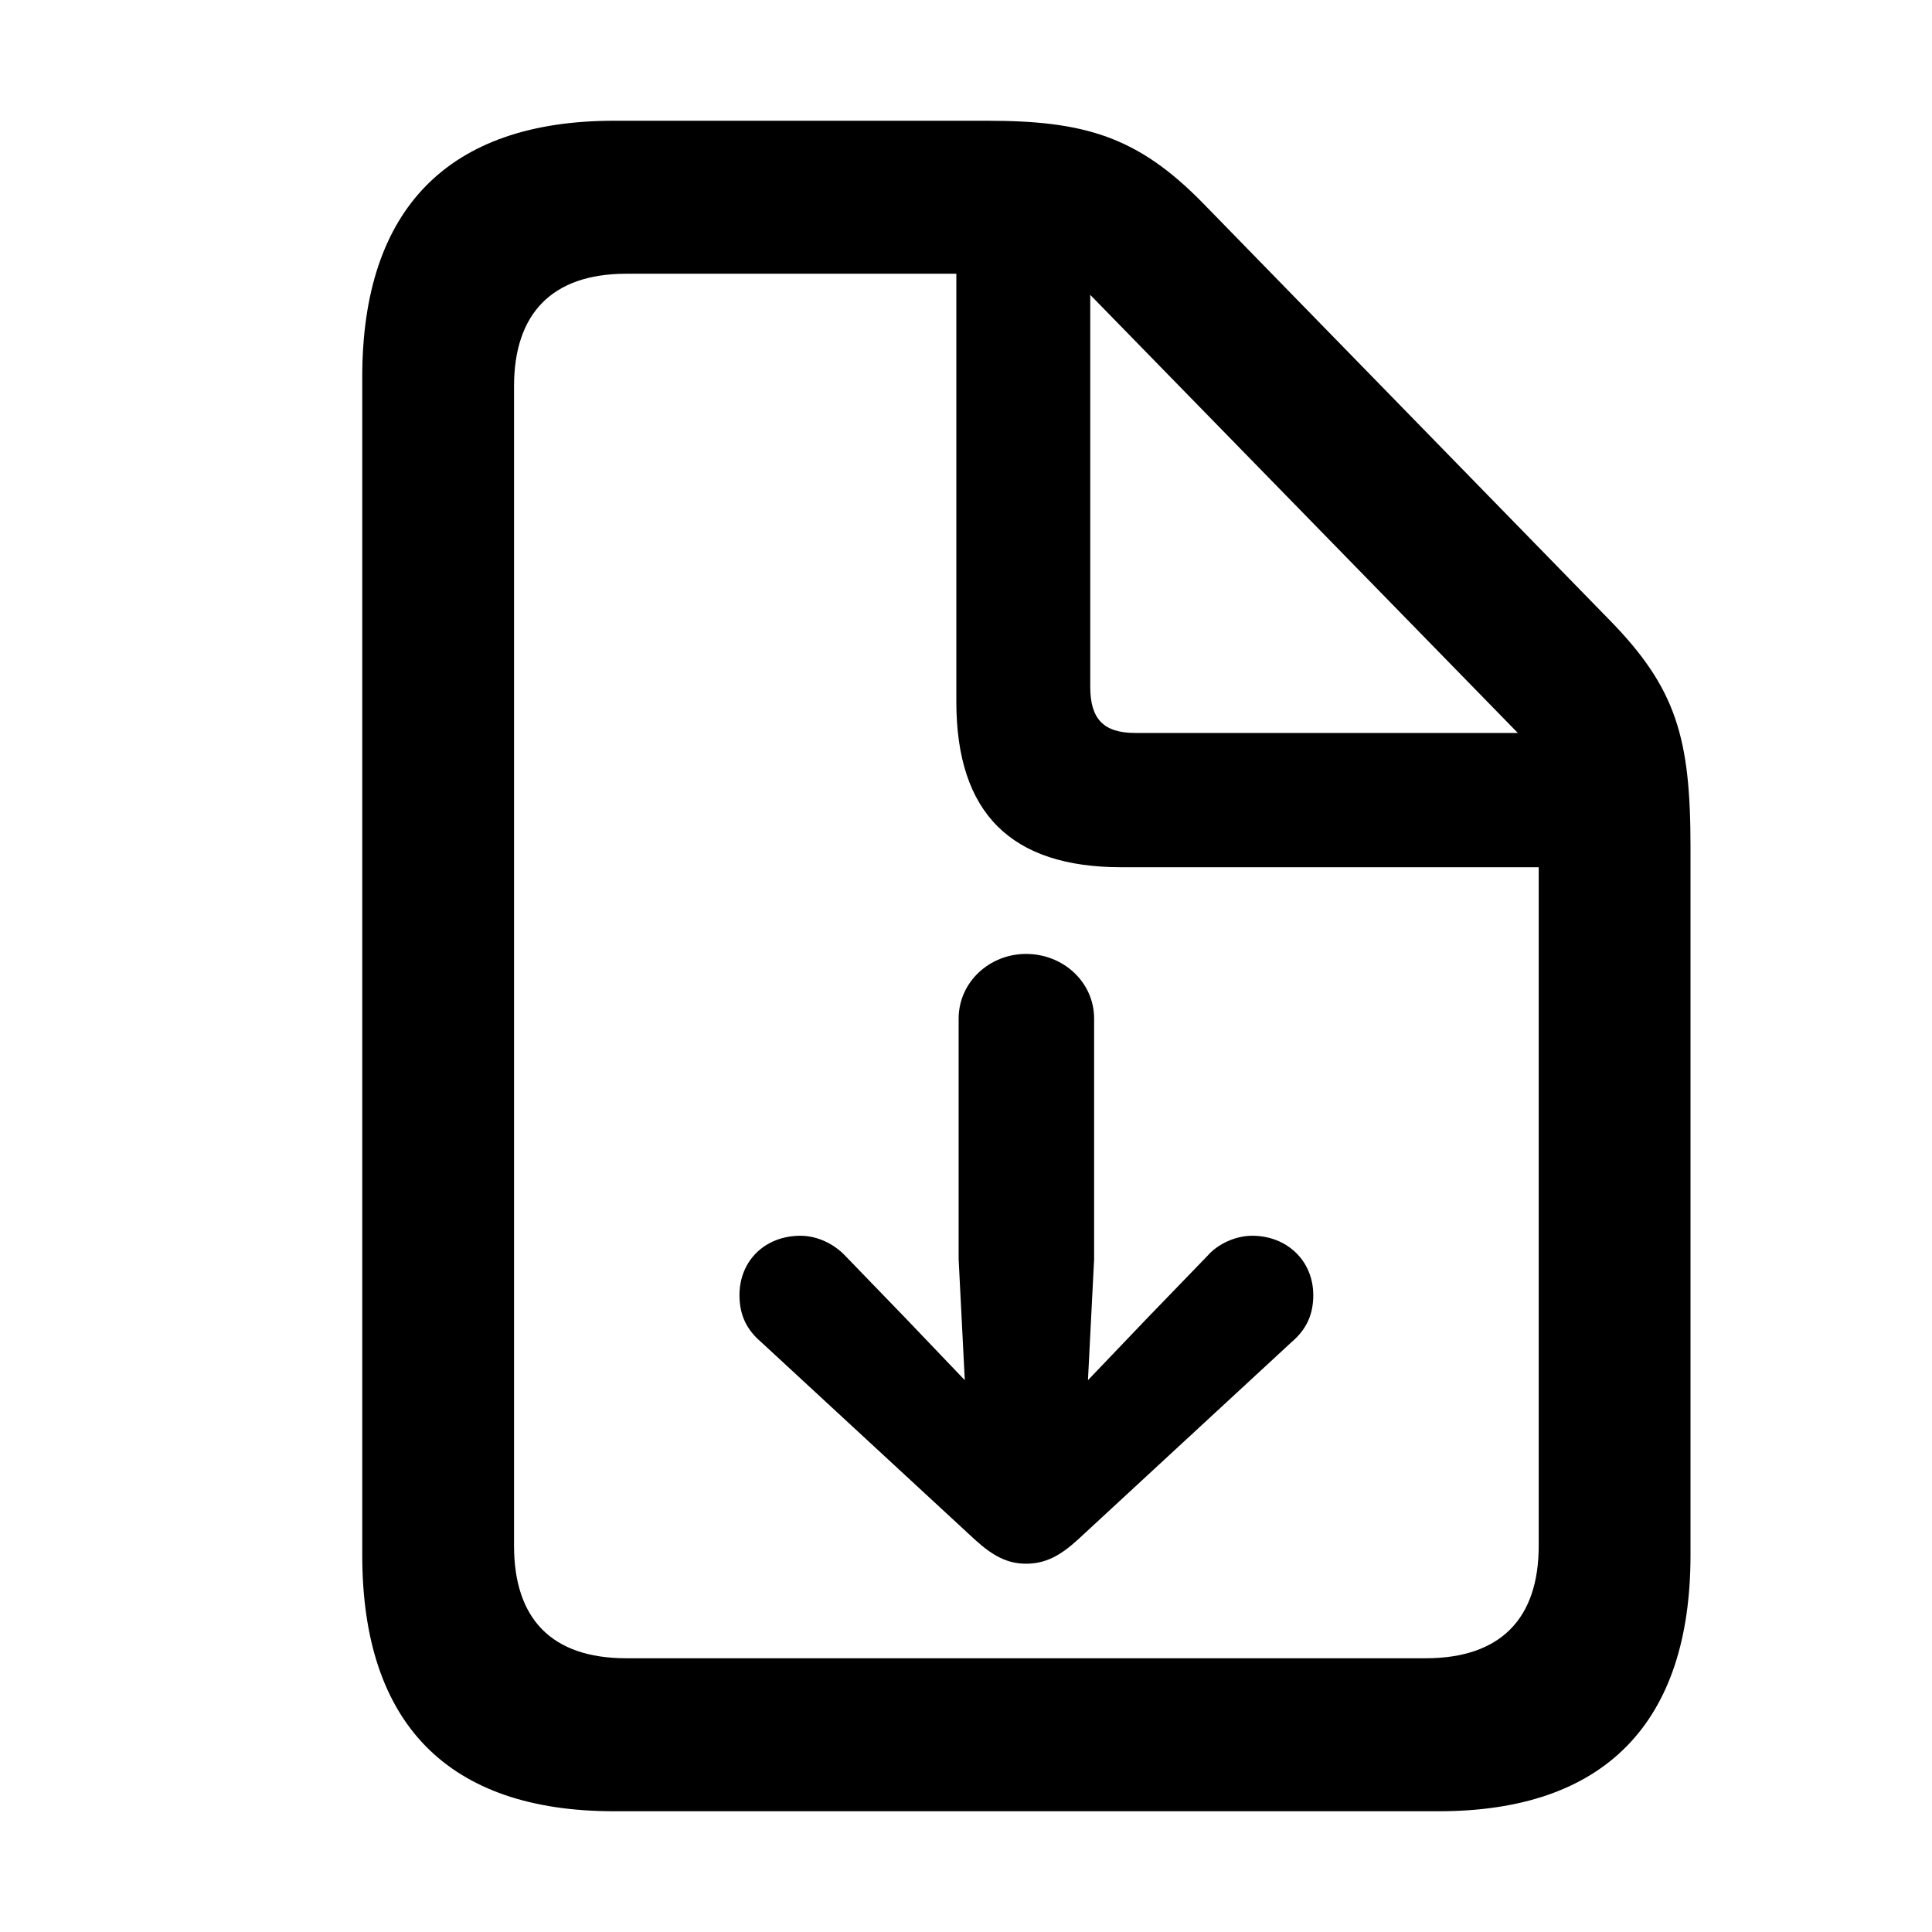
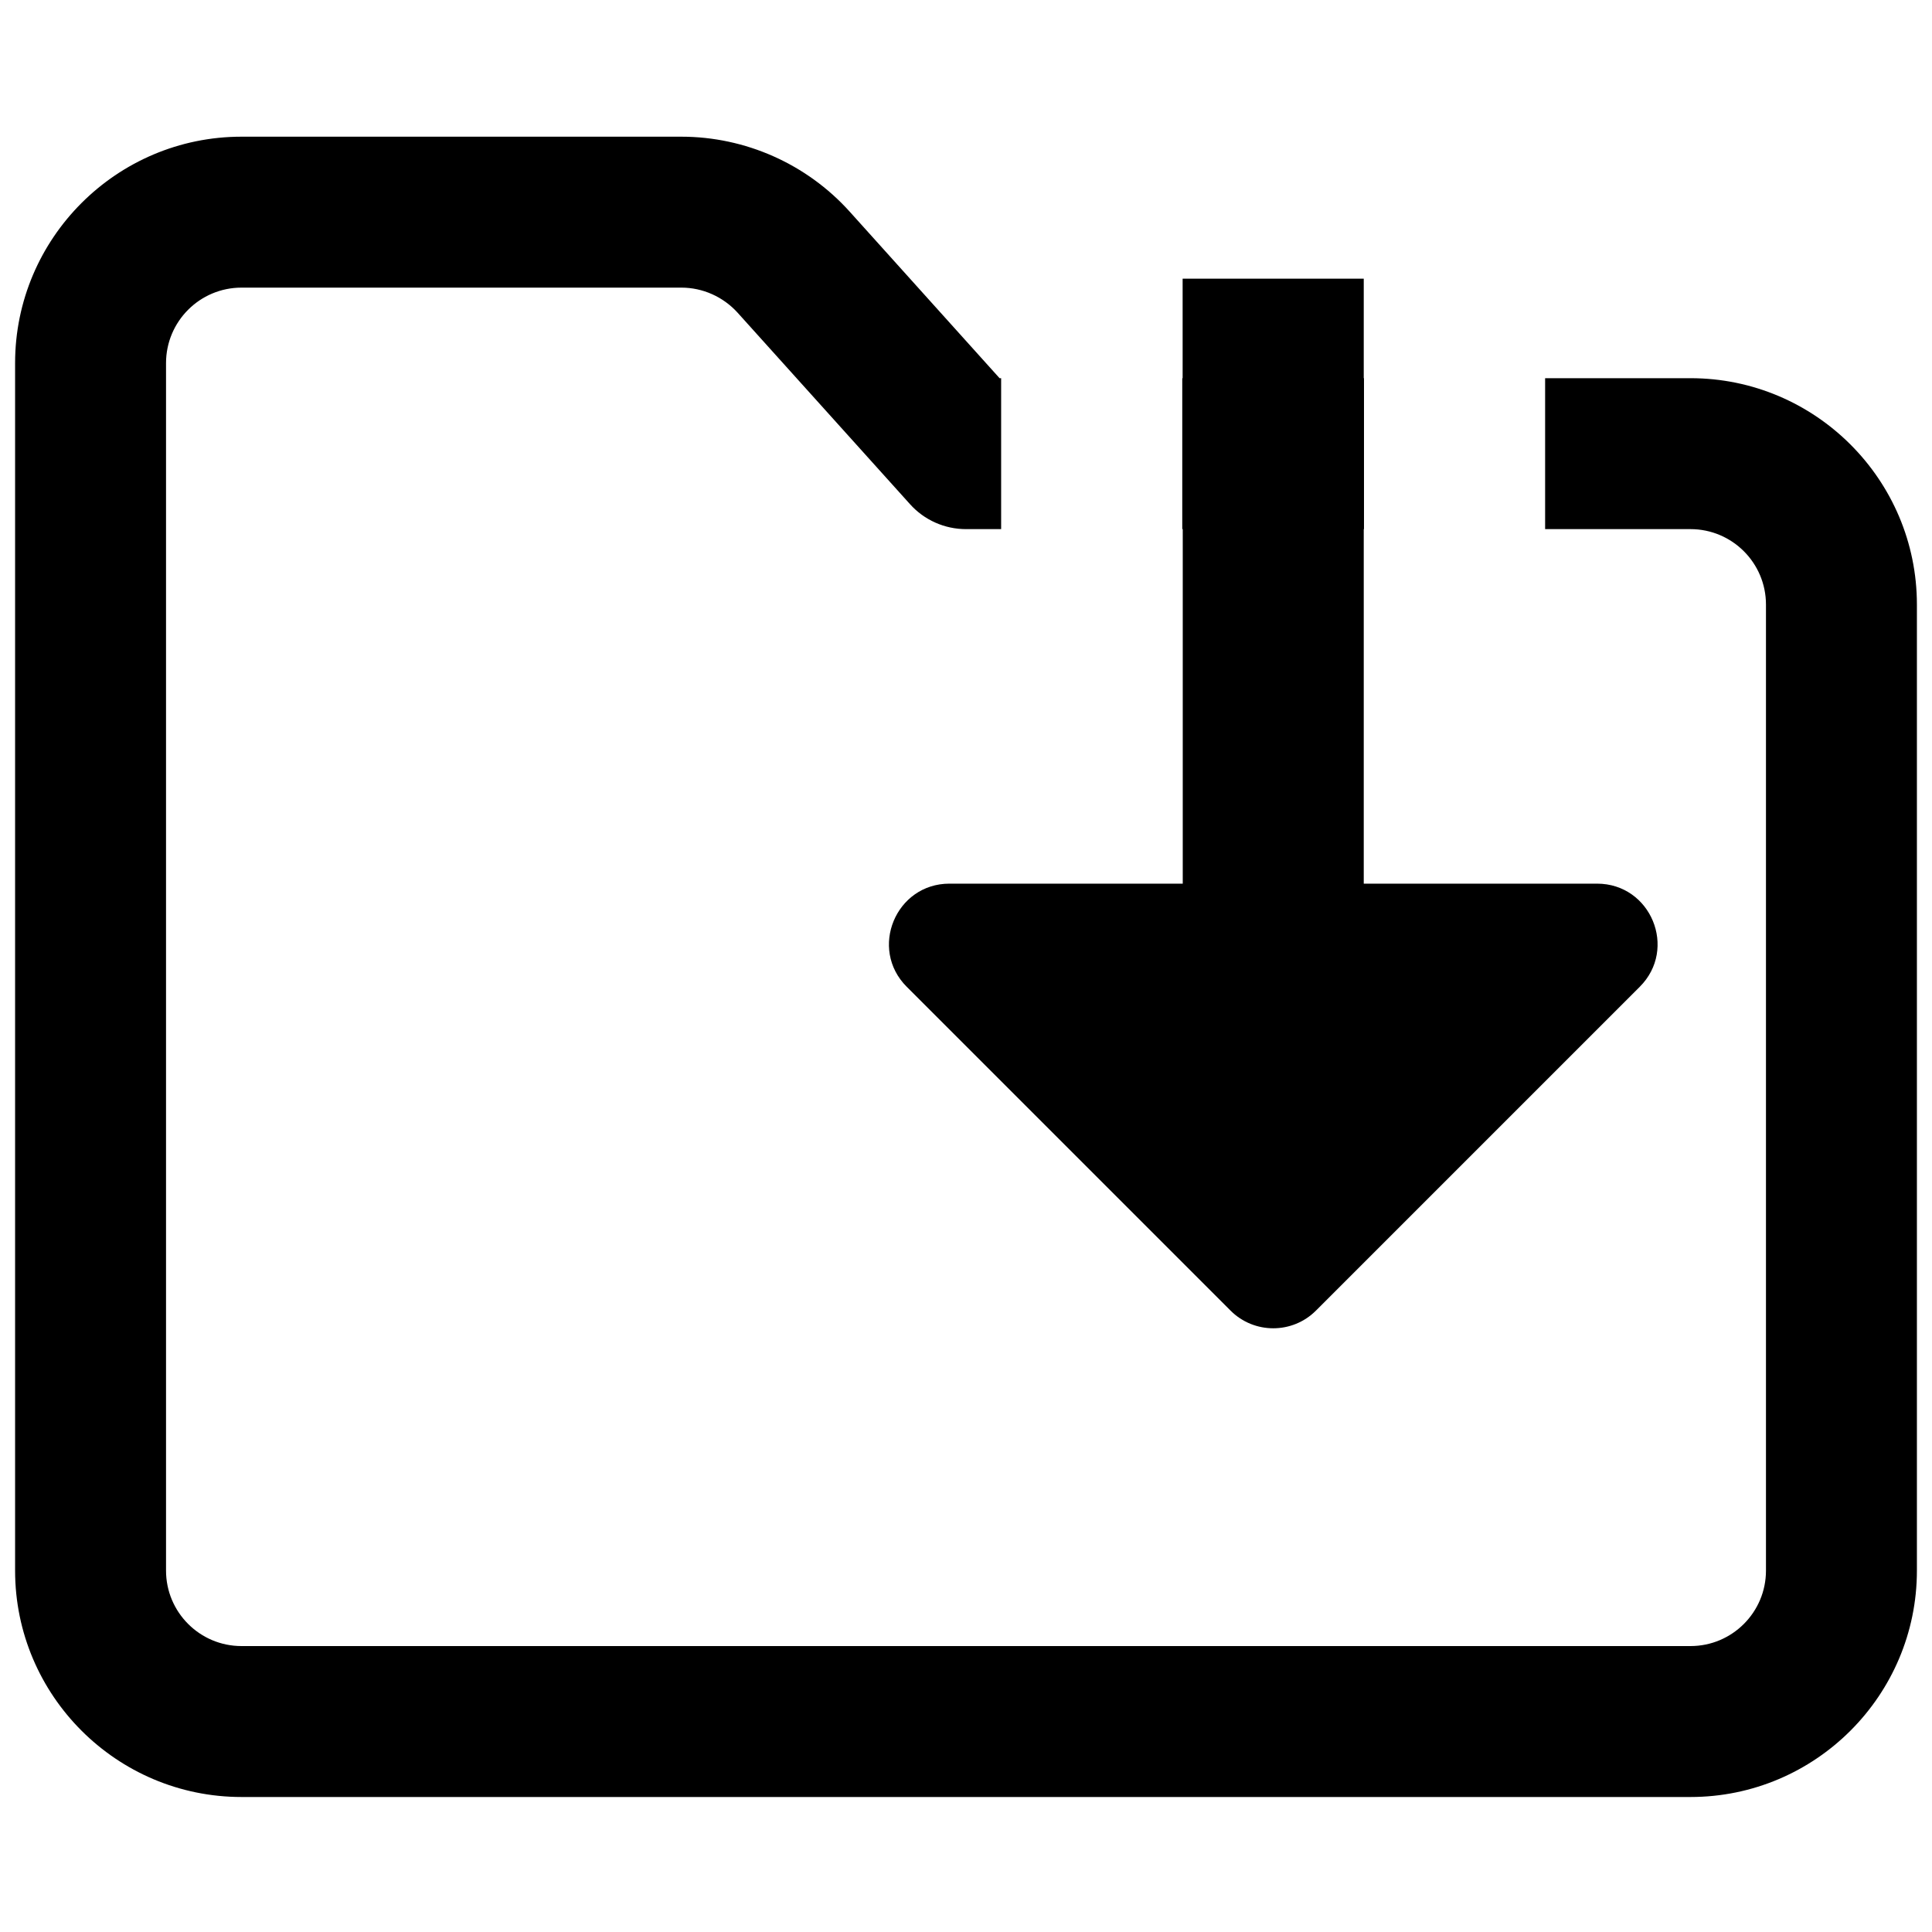
- <svg xmlns="http://www.w3.org/2000/svg" width="16px" height="16px" viewBox="0 0 16 16" version="1.1">
-   <g id="toolbarButton-download" stroke="none" stroke-width="1" fill="none" fill-rule="evenodd">
-     <g id="􀈽" transform="translate(3, 1)" fill="#000000" fill-rule="nonzero">
-       <path d="M2.085,14 L8.915,14 C10.288,14 11,13.269 11,11.879 L11,6.014 C11,5.115 10.885,4.701 10.327,4.132 L6.959,0.679 C6.42,0.129 5.978,0 5.176,0 L2.085,0 C0.712,0 0,0.731 0,2.121 L0,11.879 C0,13.276 0.712,14 2.085,14 Z M2.187,12.733 C1.565,12.733 1.257,12.403 1.257,11.801 L1.257,2.199 C1.257,1.604 1.565,1.267 2.187,1.267 L4.92,1.267 L4.92,4.811 C4.92,5.736 5.375,6.182 6.286,6.182 L9.743,6.182 L9.743,11.801 C9.743,12.403 9.429,12.733 8.806,12.733 L2.187,12.733 Z M6.401,5.07 C6.138,5.07 6.029,4.953 6.029,4.688 L6.029,1.442 L9.57,5.07 L6.401,5.07 Z M6.061,7.436 C6.061,7.133 5.805,6.9 5.497,6.9 C5.195,6.9 4.939,7.133 4.939,7.436 L4.939,9.428 L4.99,10.43 L4.496,9.913 L4.002,9.402 C3.906,9.299 3.765,9.234 3.63,9.234 C3.335,9.234 3.124,9.441 3.124,9.726 C3.124,9.887 3.181,10.01 3.303,10.114 L5.073,11.75 C5.221,11.885 5.343,11.95 5.497,11.95 C5.657,11.95 5.779,11.885 5.927,11.75 L7.697,10.114 C7.819,10.01 7.876,9.887 7.876,9.726 C7.876,9.441 7.658,9.234 7.37,9.234 C7.235,9.234 7.087,9.299 6.998,9.402 L6.504,9.913 L6.01,10.43 L6.061,9.428 L6.061,7.436 Z" id="Shape" />
-     </g>
-   </g>
+ <svg xmlns="http://www.w3.org/2000/svg" width="16" height="16" viewBox="0 0 16 16" fill="none">
+   <path d="M9.794 7.318H7.863C7.418 7.318 7.194 7.857 7.509 8.172L10.191 10.854C10.386 11.049 10.703 11.049 10.898 10.854L13.58 8.172C13.895 7.857 13.672 7.318 13.226 7.318H11.294V4.382H11.296V3.132H11.294V2.308H9.794V3.132H9.791V4.382H9.795V7.318H9.794Z" fill="black" />
+   <path d="M14 3.132H12.796V4.382H14C14.345 4.382 14.625 4.662 14.625 5.007V13.007C14.625 13.352 14.345 13.632 14 13.632H2C1.655 13.632 1.375 13.352 1.375 13.007V3.007C1.375 2.662 1.655 2.382 2 2.382H5.643C5.82 2.382 5.989 2.458 6.108 2.589L7.536 4.175C7.654 4.307 7.823 4.382 8 4.382H8.291V3.132H8.278L7.036 1.752C6.681 1.358 6.173 1.132 5.642 1.132H2C0.966 1.132 0.125 1.973 0.125 3.007V13.007C0.125 14.041 0.966 14.882 2 14.882H14C15.034 14.882 15.875 14.041 15.875 13.007V5.007C15.875 3.973 15.034 3.132 14 3.132Z" fill="black" />
</svg>
